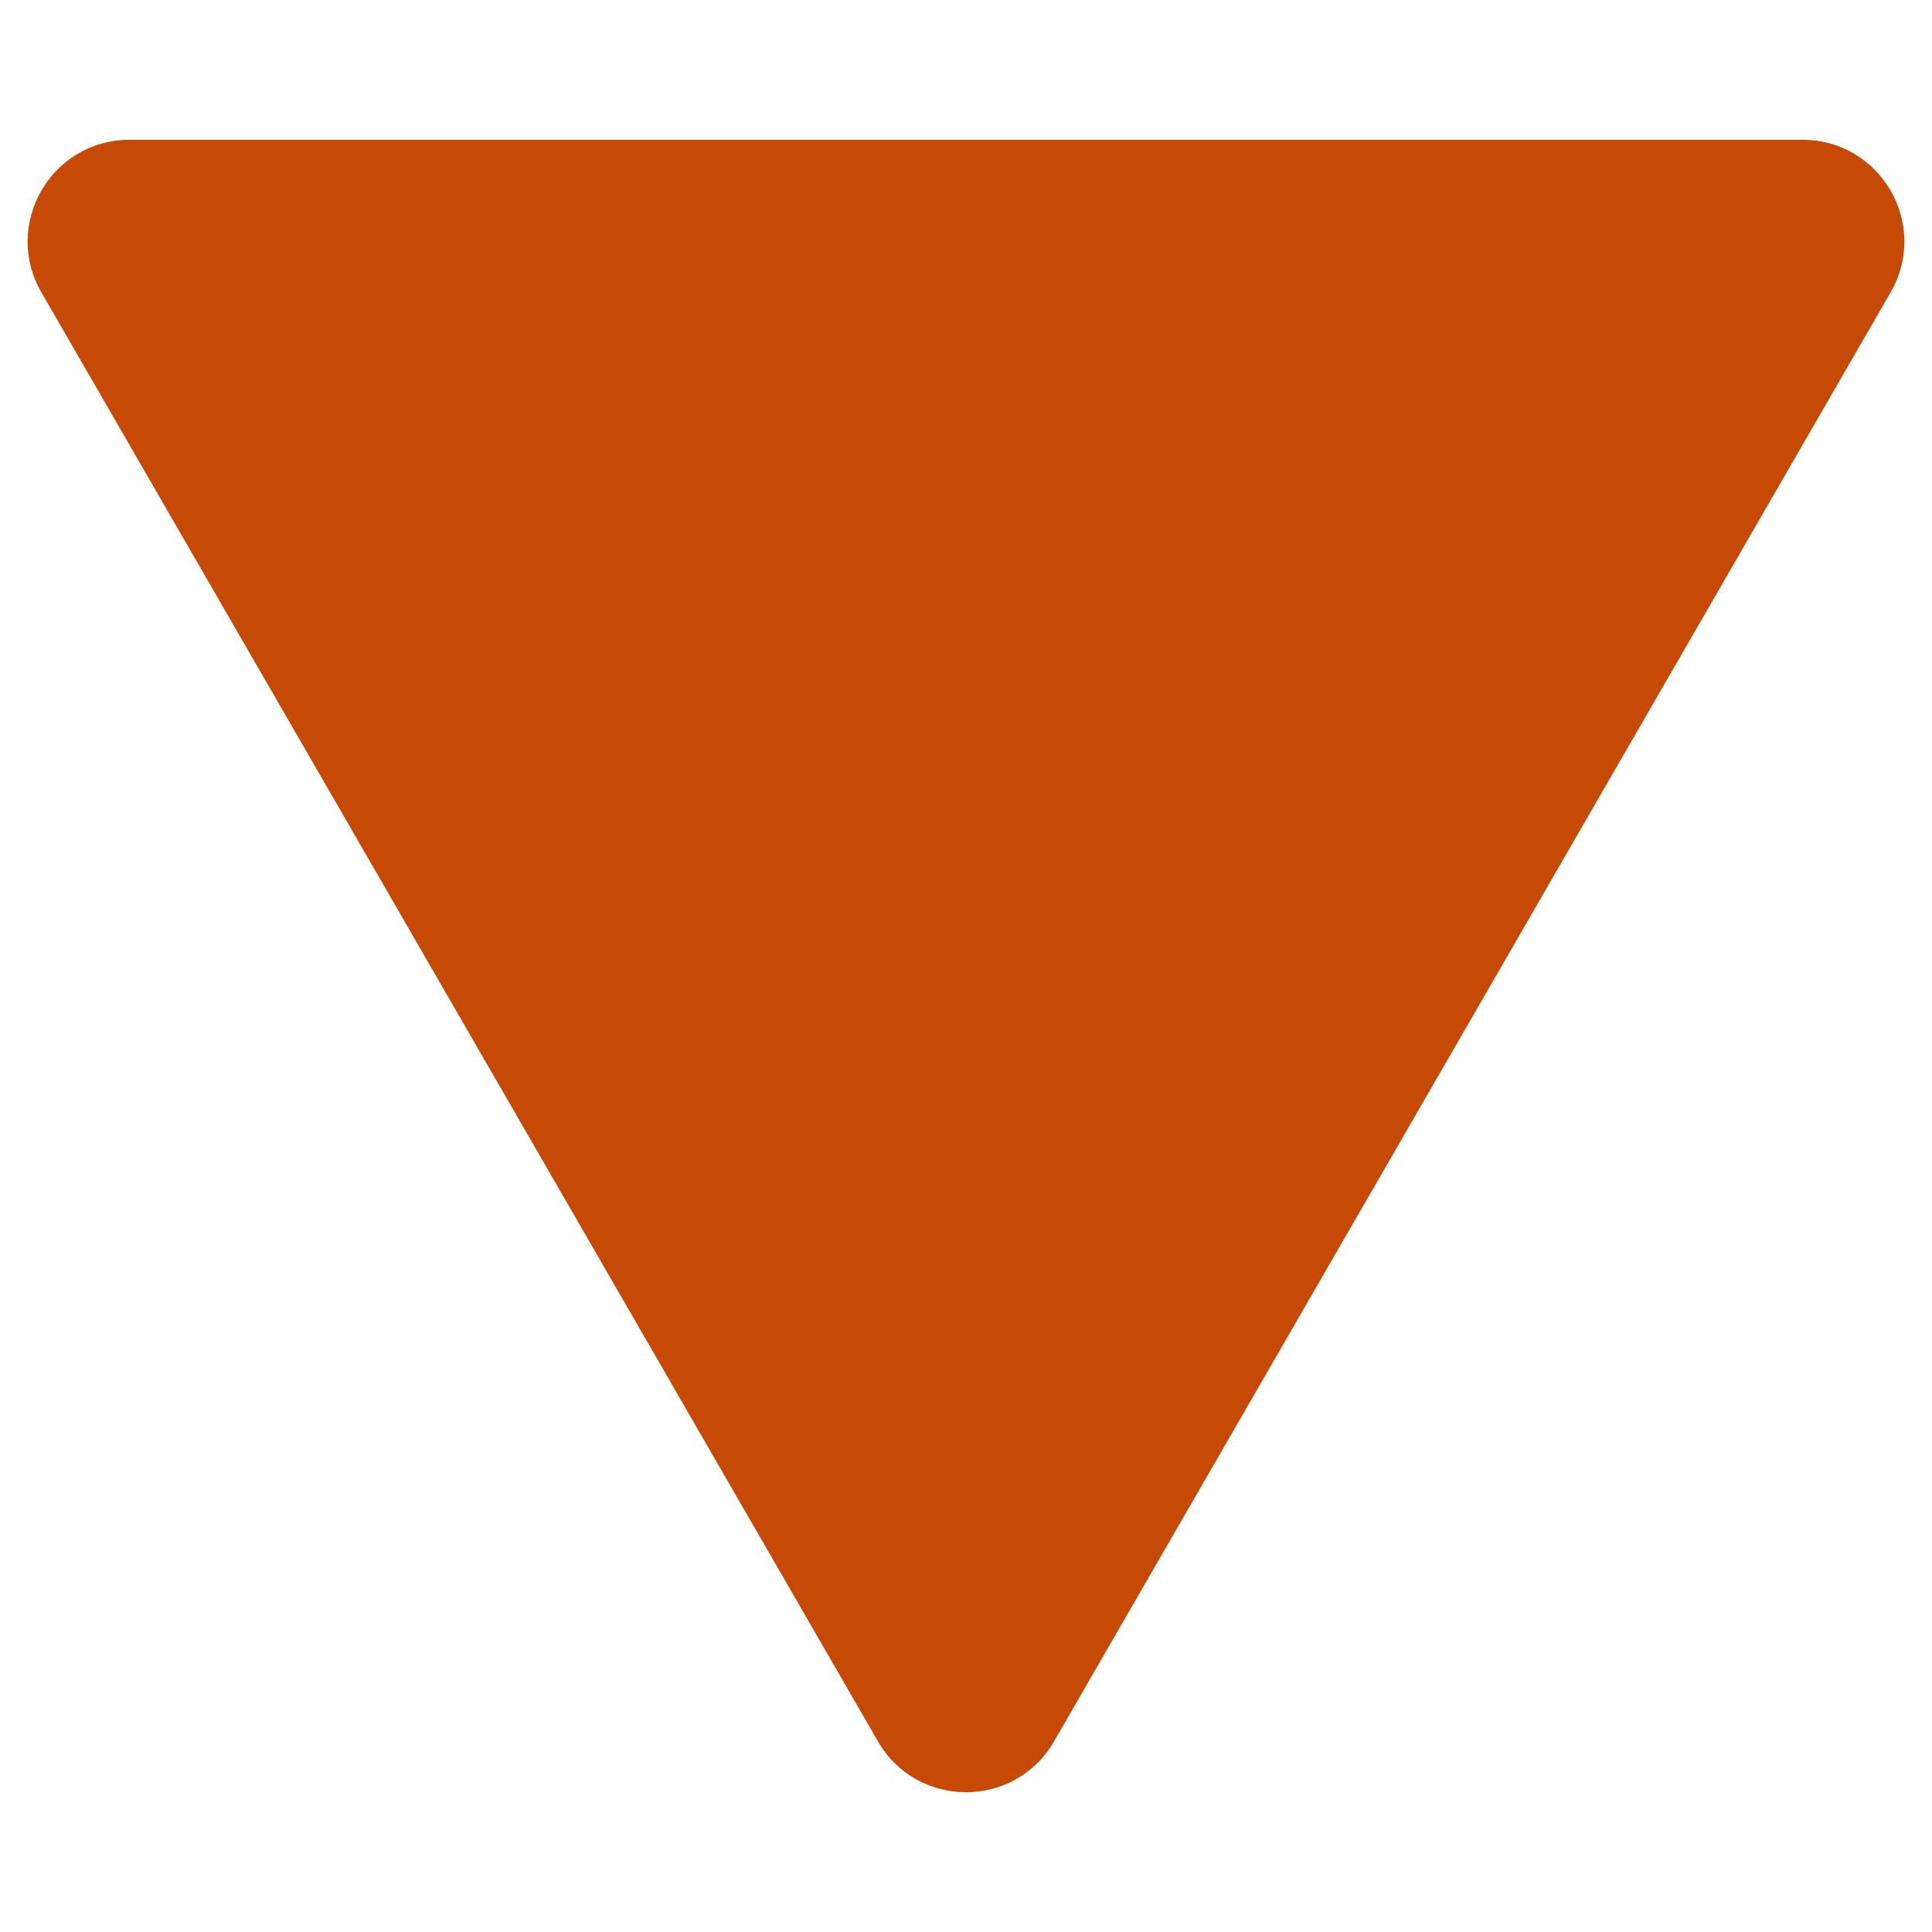
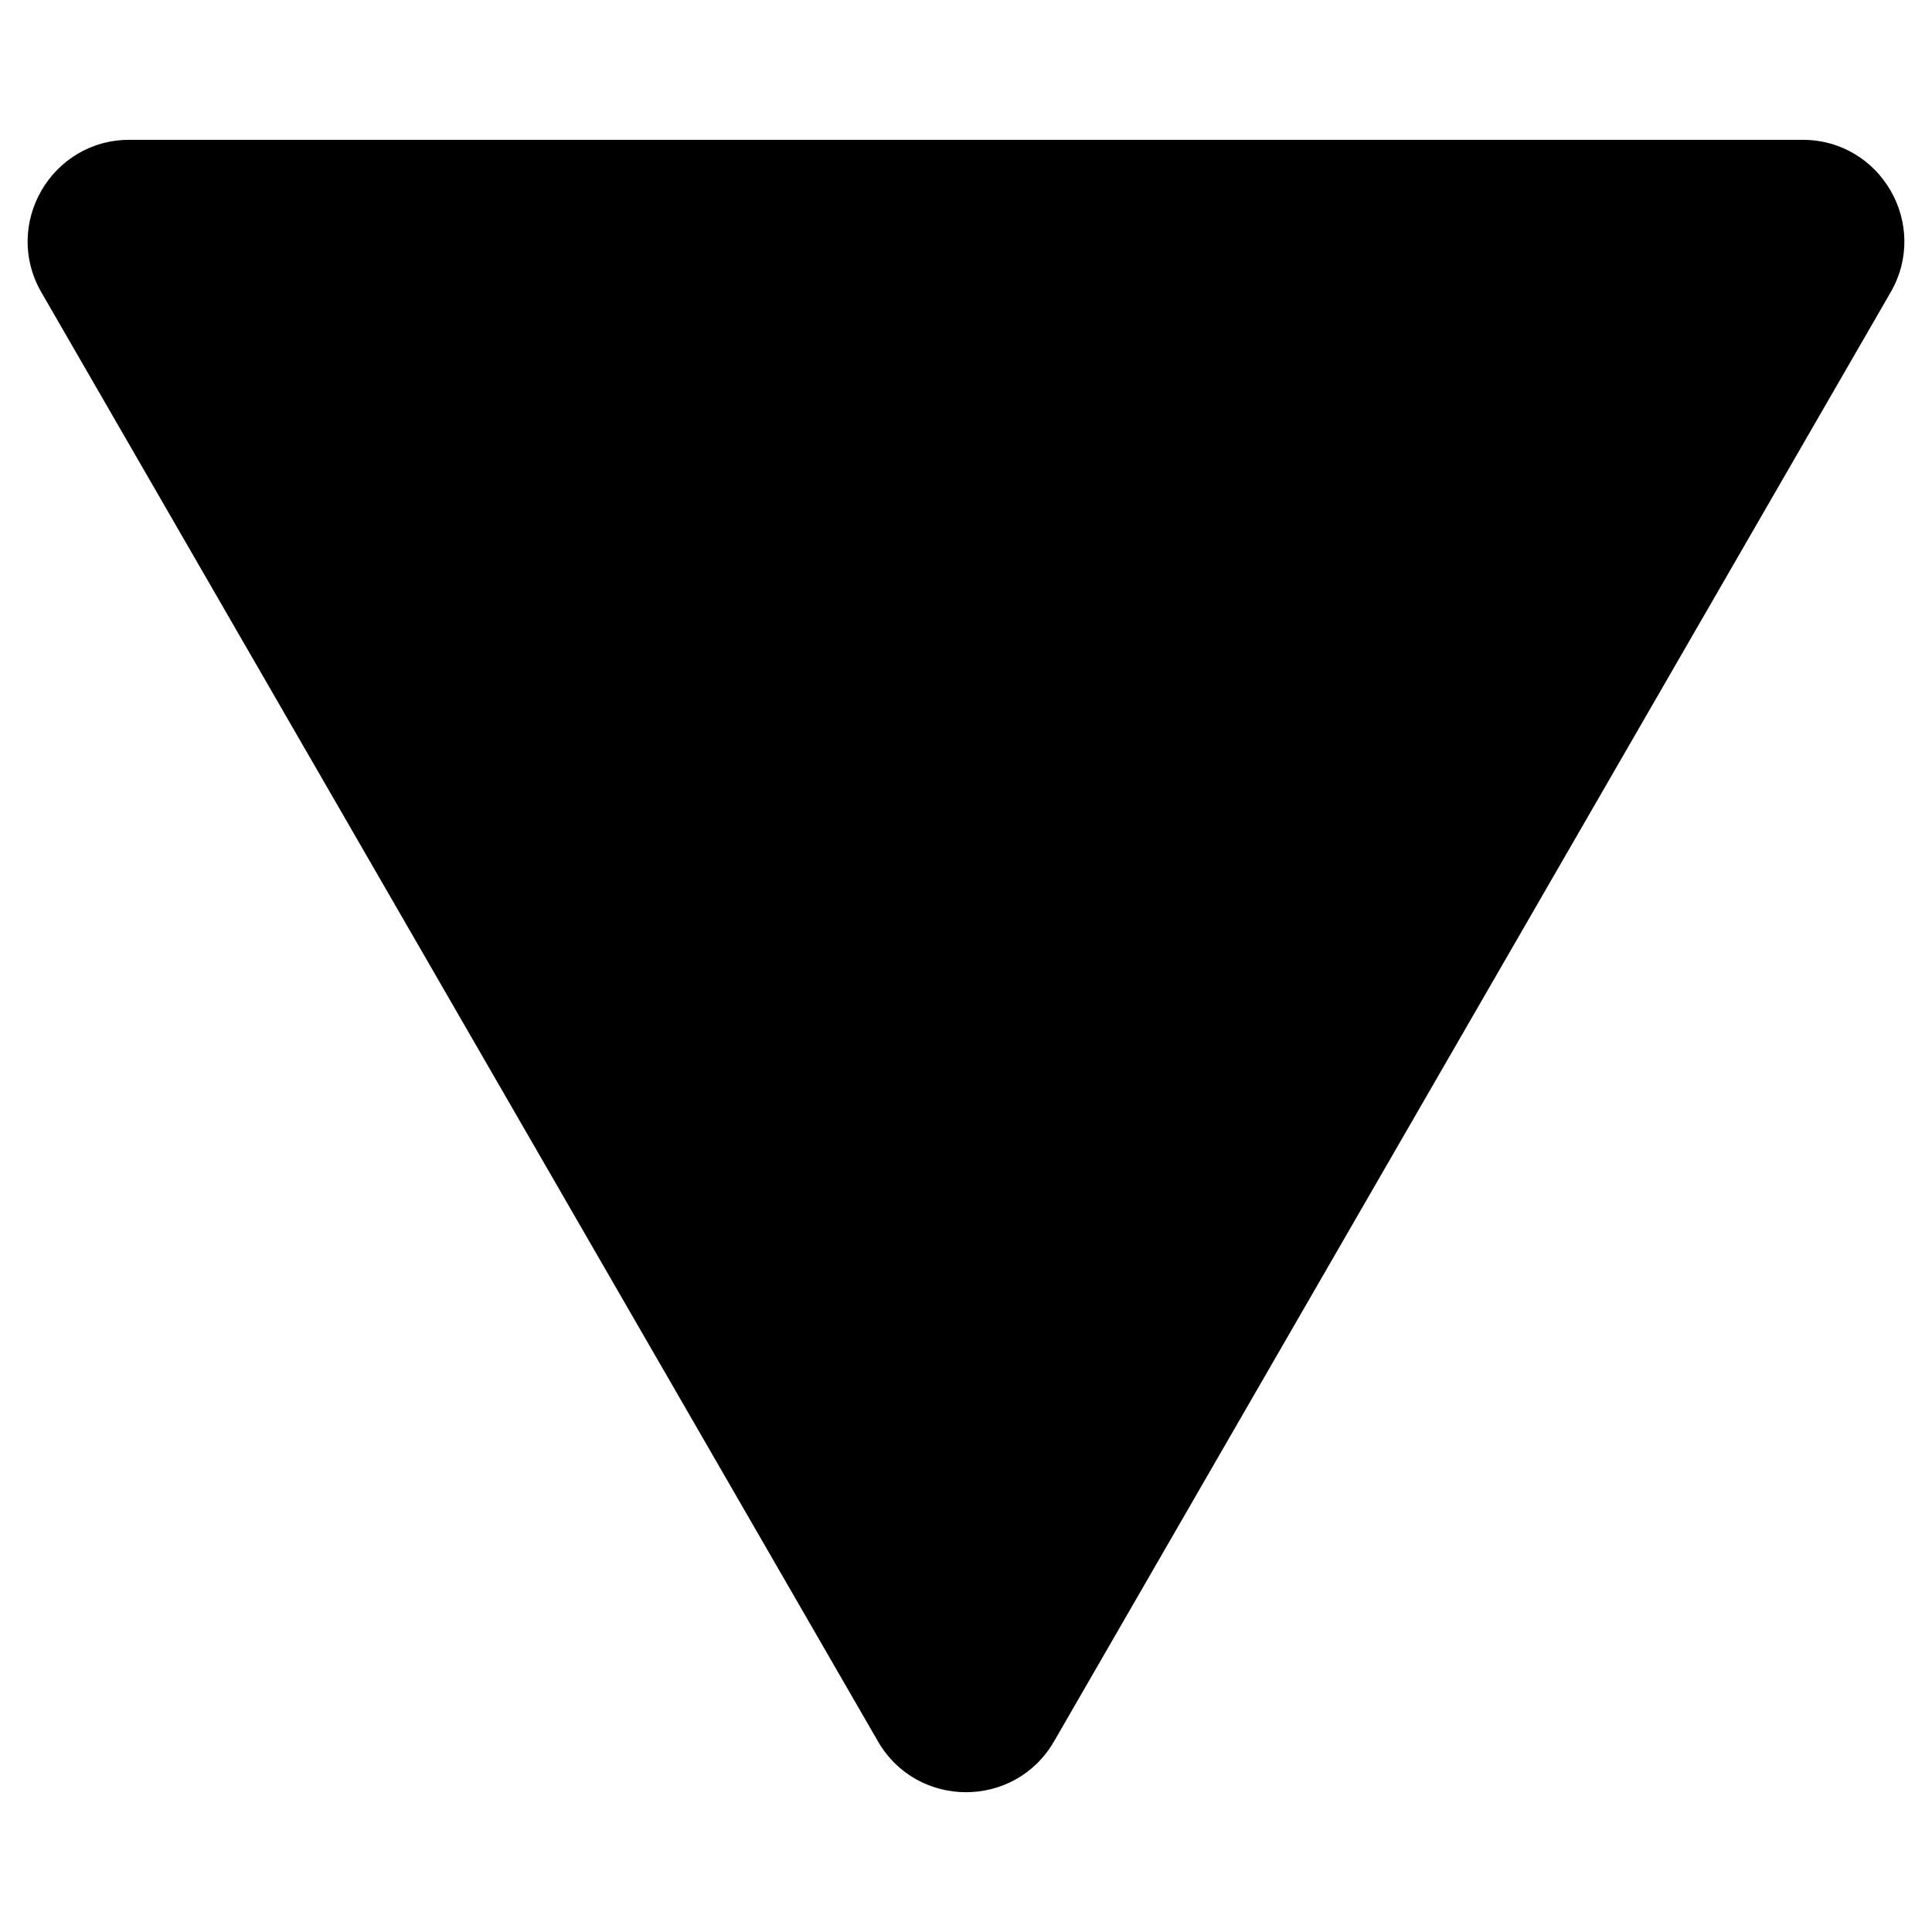
<svg xmlns="http://www.w3.org/2000/svg" width="19px" height="19px" viewBox="0 0 19 19">
-   <path d="m10.366 17.125c-0.385 0.667-1.347 0.667-1.732 0l-8.227-14.25c-0.385-0.667 0.096-1.5 0.866-1.5l16.454 1e-6c0.77 0 1.251 0.833 0.866 1.5z" fill="#c64906" />
+   <path d="m10.366 17.125c-0.385 0.667-1.347 0.667-1.732 0l-8.227-14.25c-0.385-0.667 0.096-1.5 0.866-1.5l16.454 1e-6c0.77 0 1.251 0.833 0.866 1.5z" />
</svg>
